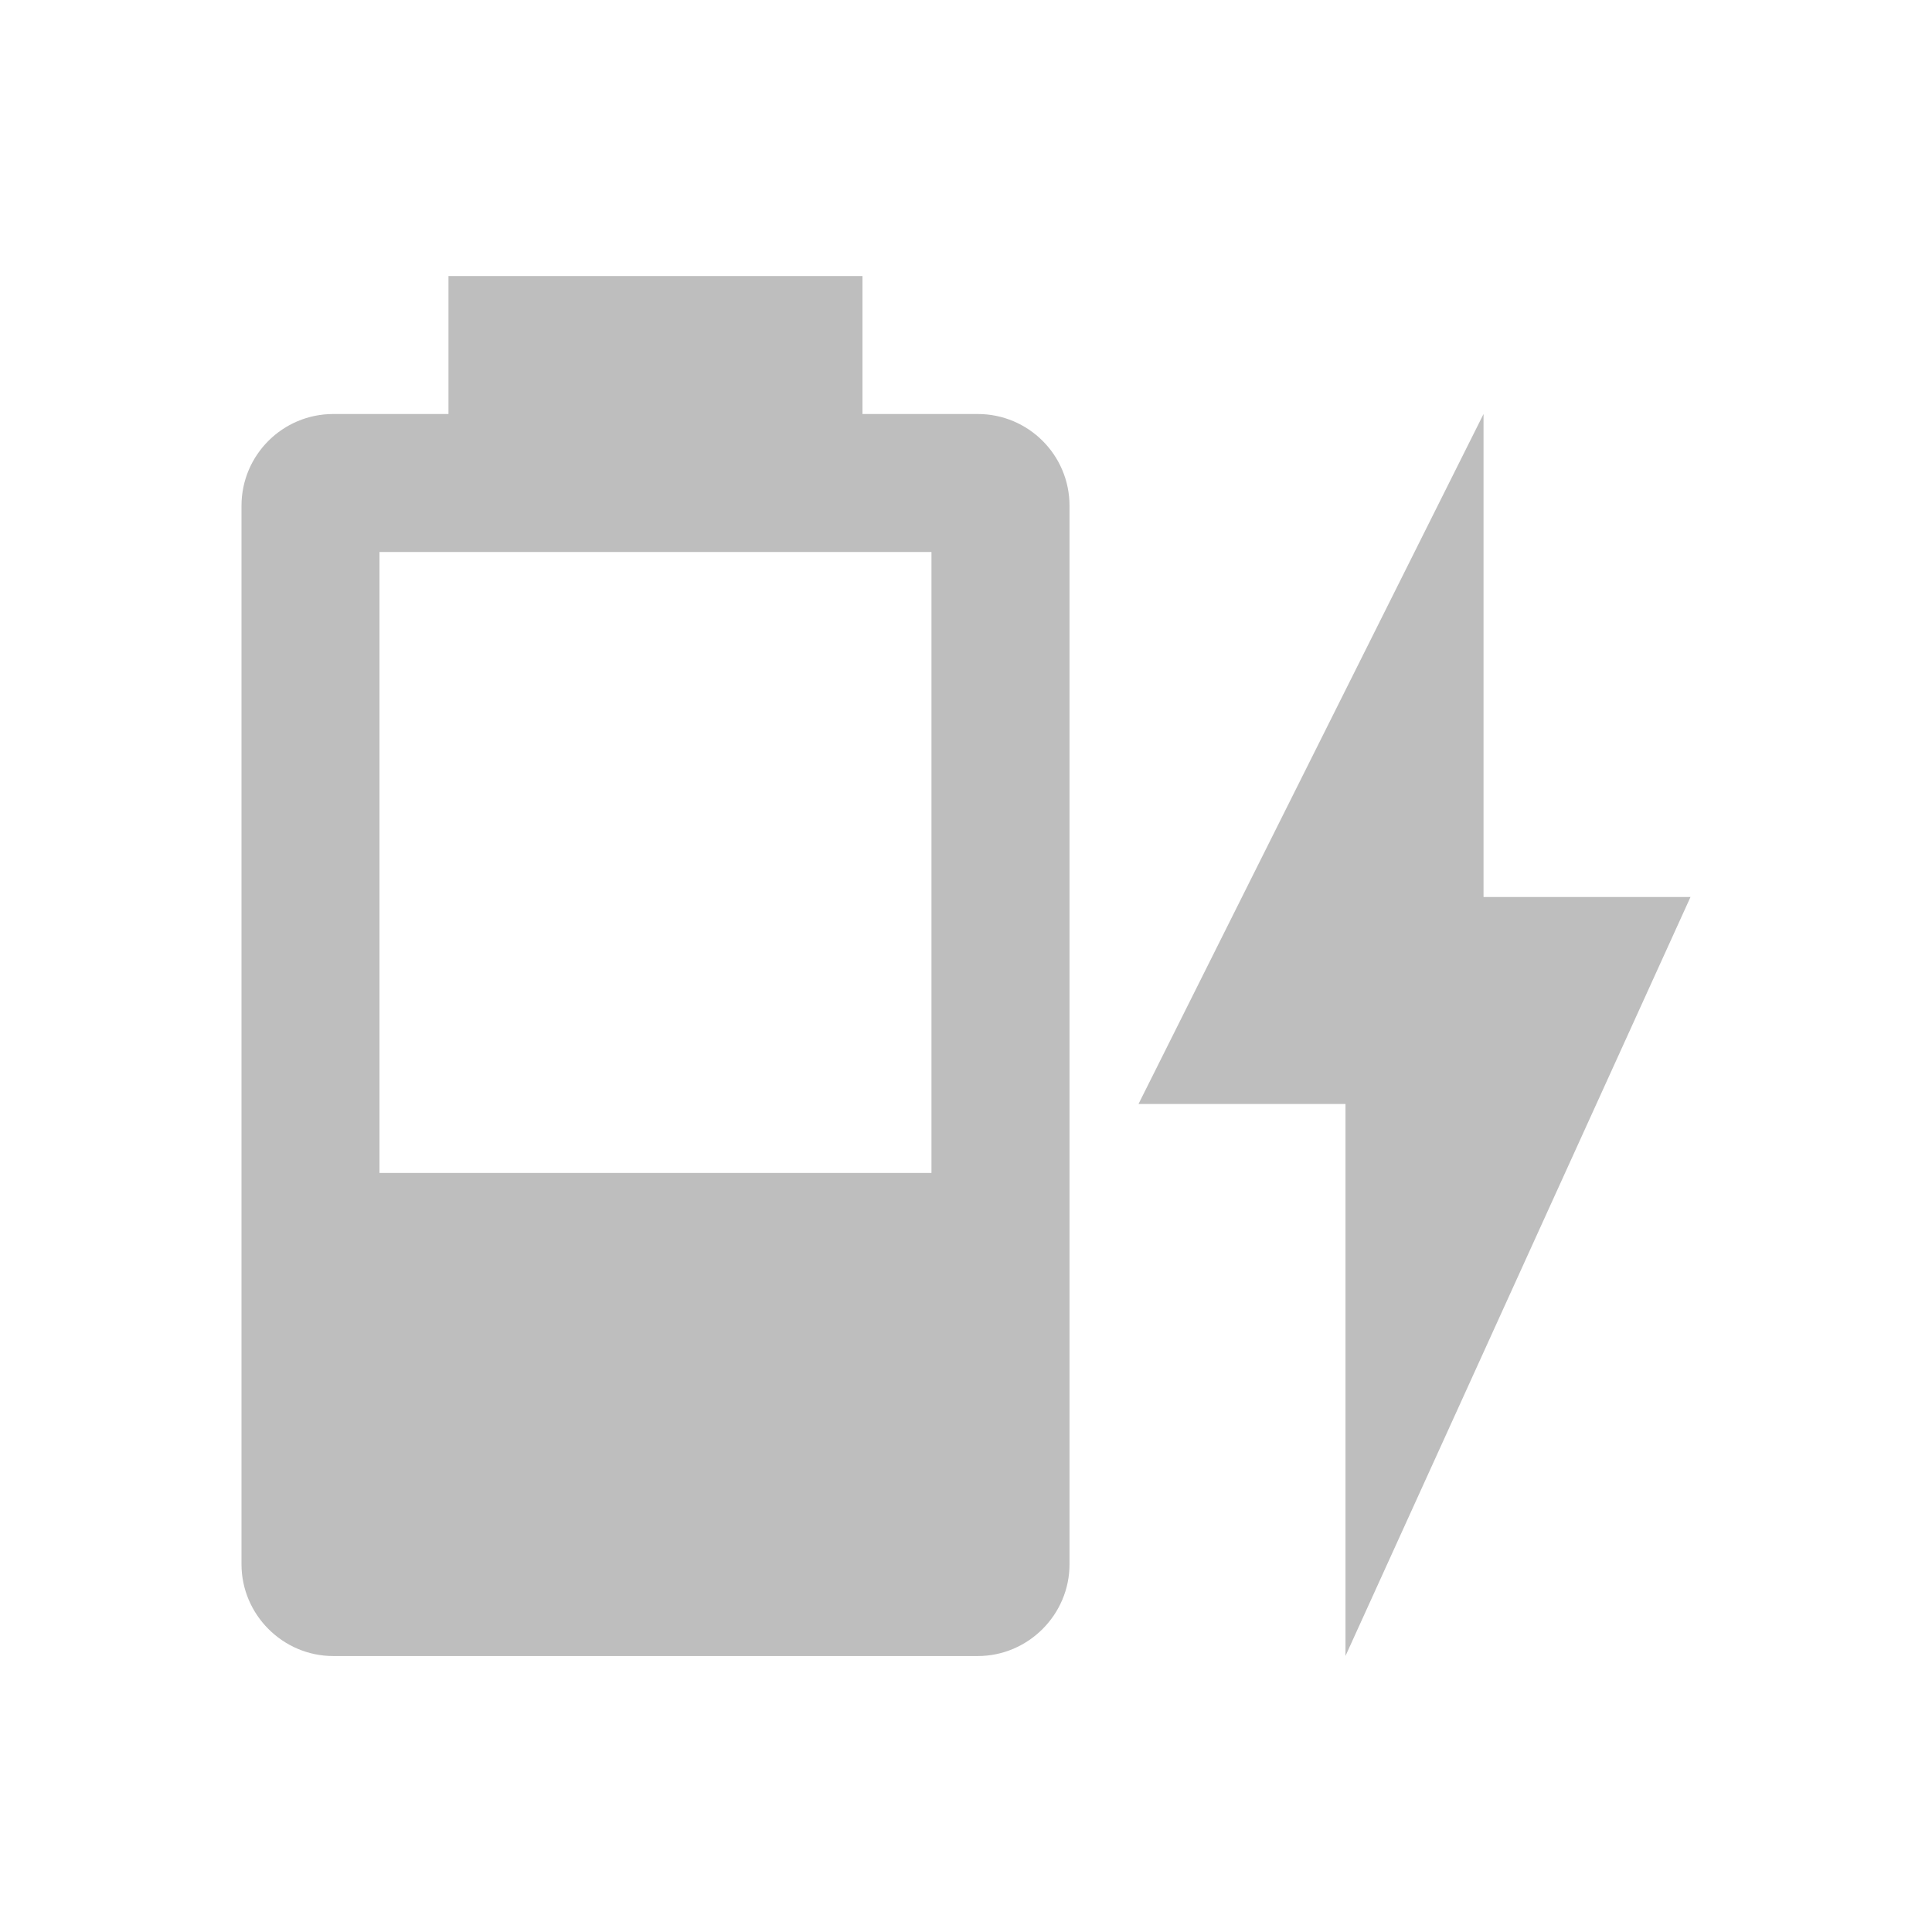
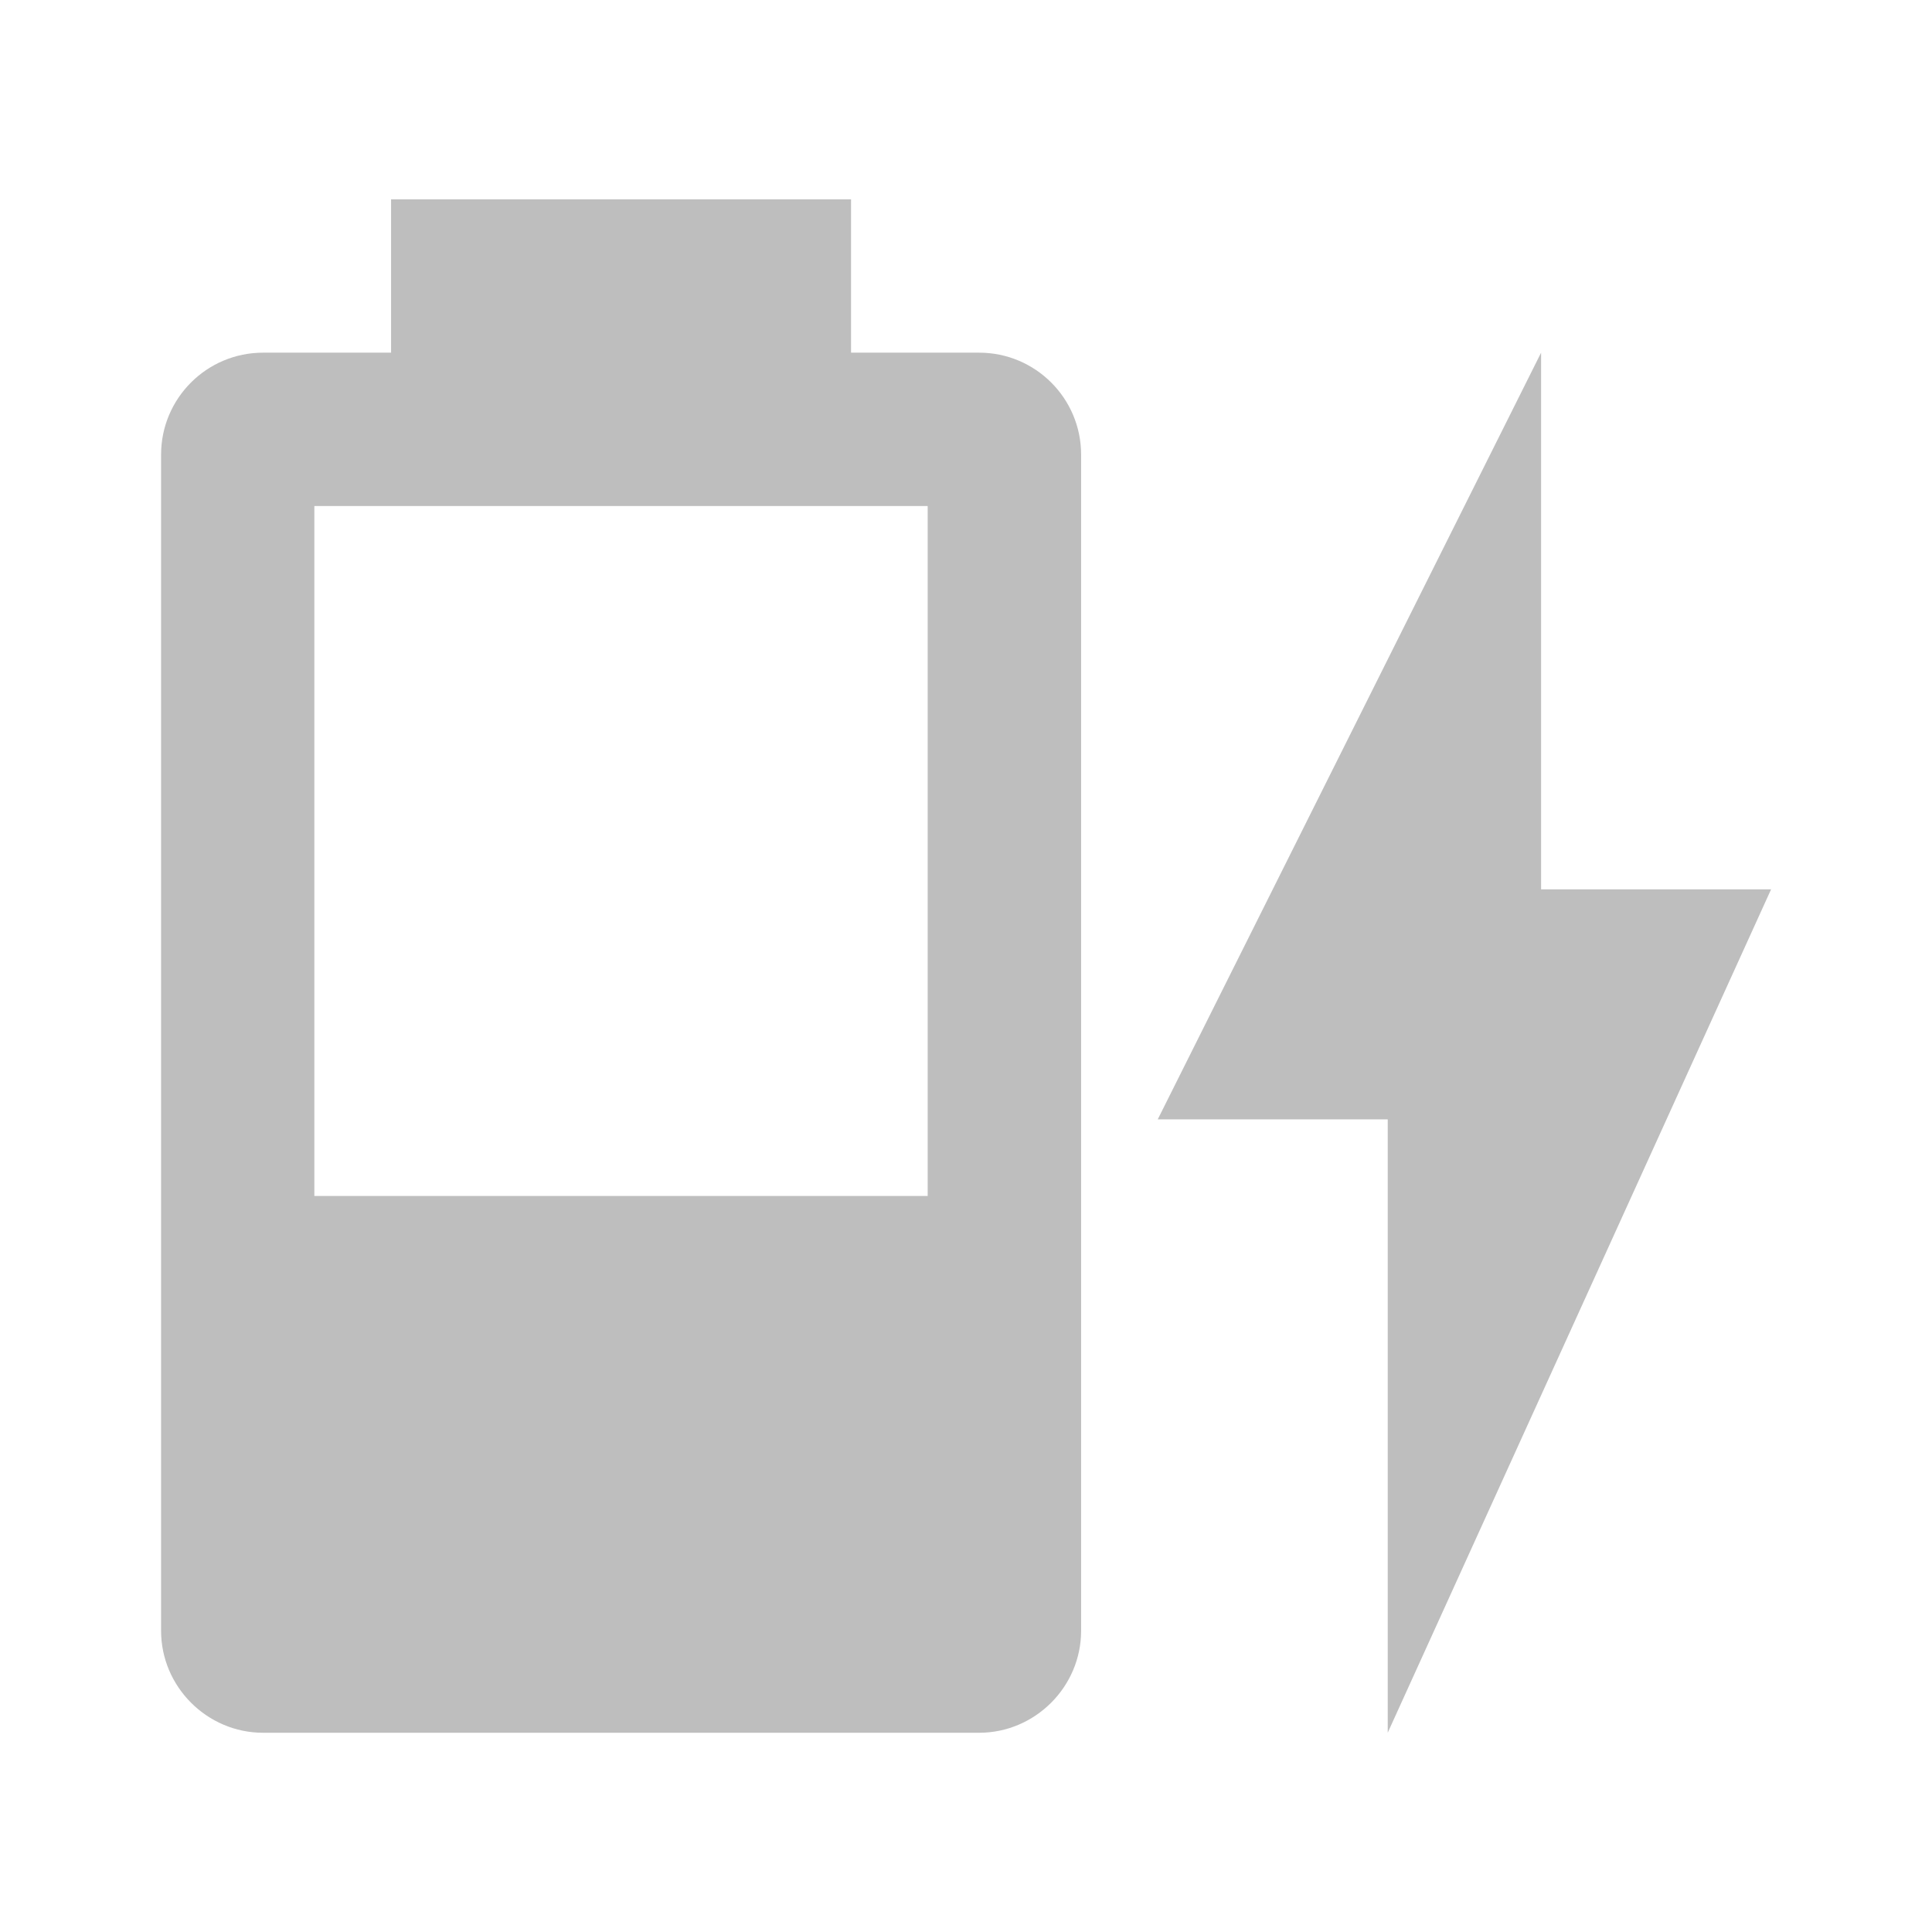
<svg xmlns="http://www.w3.org/2000/svg" height="24" viewBox="0 0 24 24" width="24">
-   <path d="m11.571 14.571h-6.857v-7.714h6.857m.574-1.714h-1.431v-1.714h-5.143v1.714h-1.431a1.14 1.14 0 0 0 -1.14 1.14v13.149c0 .626.514 1.14 1.14 1.14h8.006c.626 0 1.14-.514 1.14-1.14v-13.149a1.14 1.14 0 0 0 -1.14-1.14m8.854 6h-2.571v-6l-4.286 8.571h2.571v6.857z" fill="#bebebe" stroke-width=".857" />
+   <path d="m11.524 14.857h-7.619v-8.571h7.619m.638-1.905h-1.59v-1.905h-5.714v1.905h-1.59a1.267 1.267 0 0 0 -1.267 1.267v14.61c0 .695.571 1.267 1.267 1.267h8.895c.695 0 1.267-.571 1.267-1.267v-14.61a1.267 1.267 0 0 0 -1.267-1.267m9.838 6.667h-2.857v-6.667l-4.762 9.524h2.857v7.619z" fill="#bebebe" stroke-width=".952" />
</svg>
